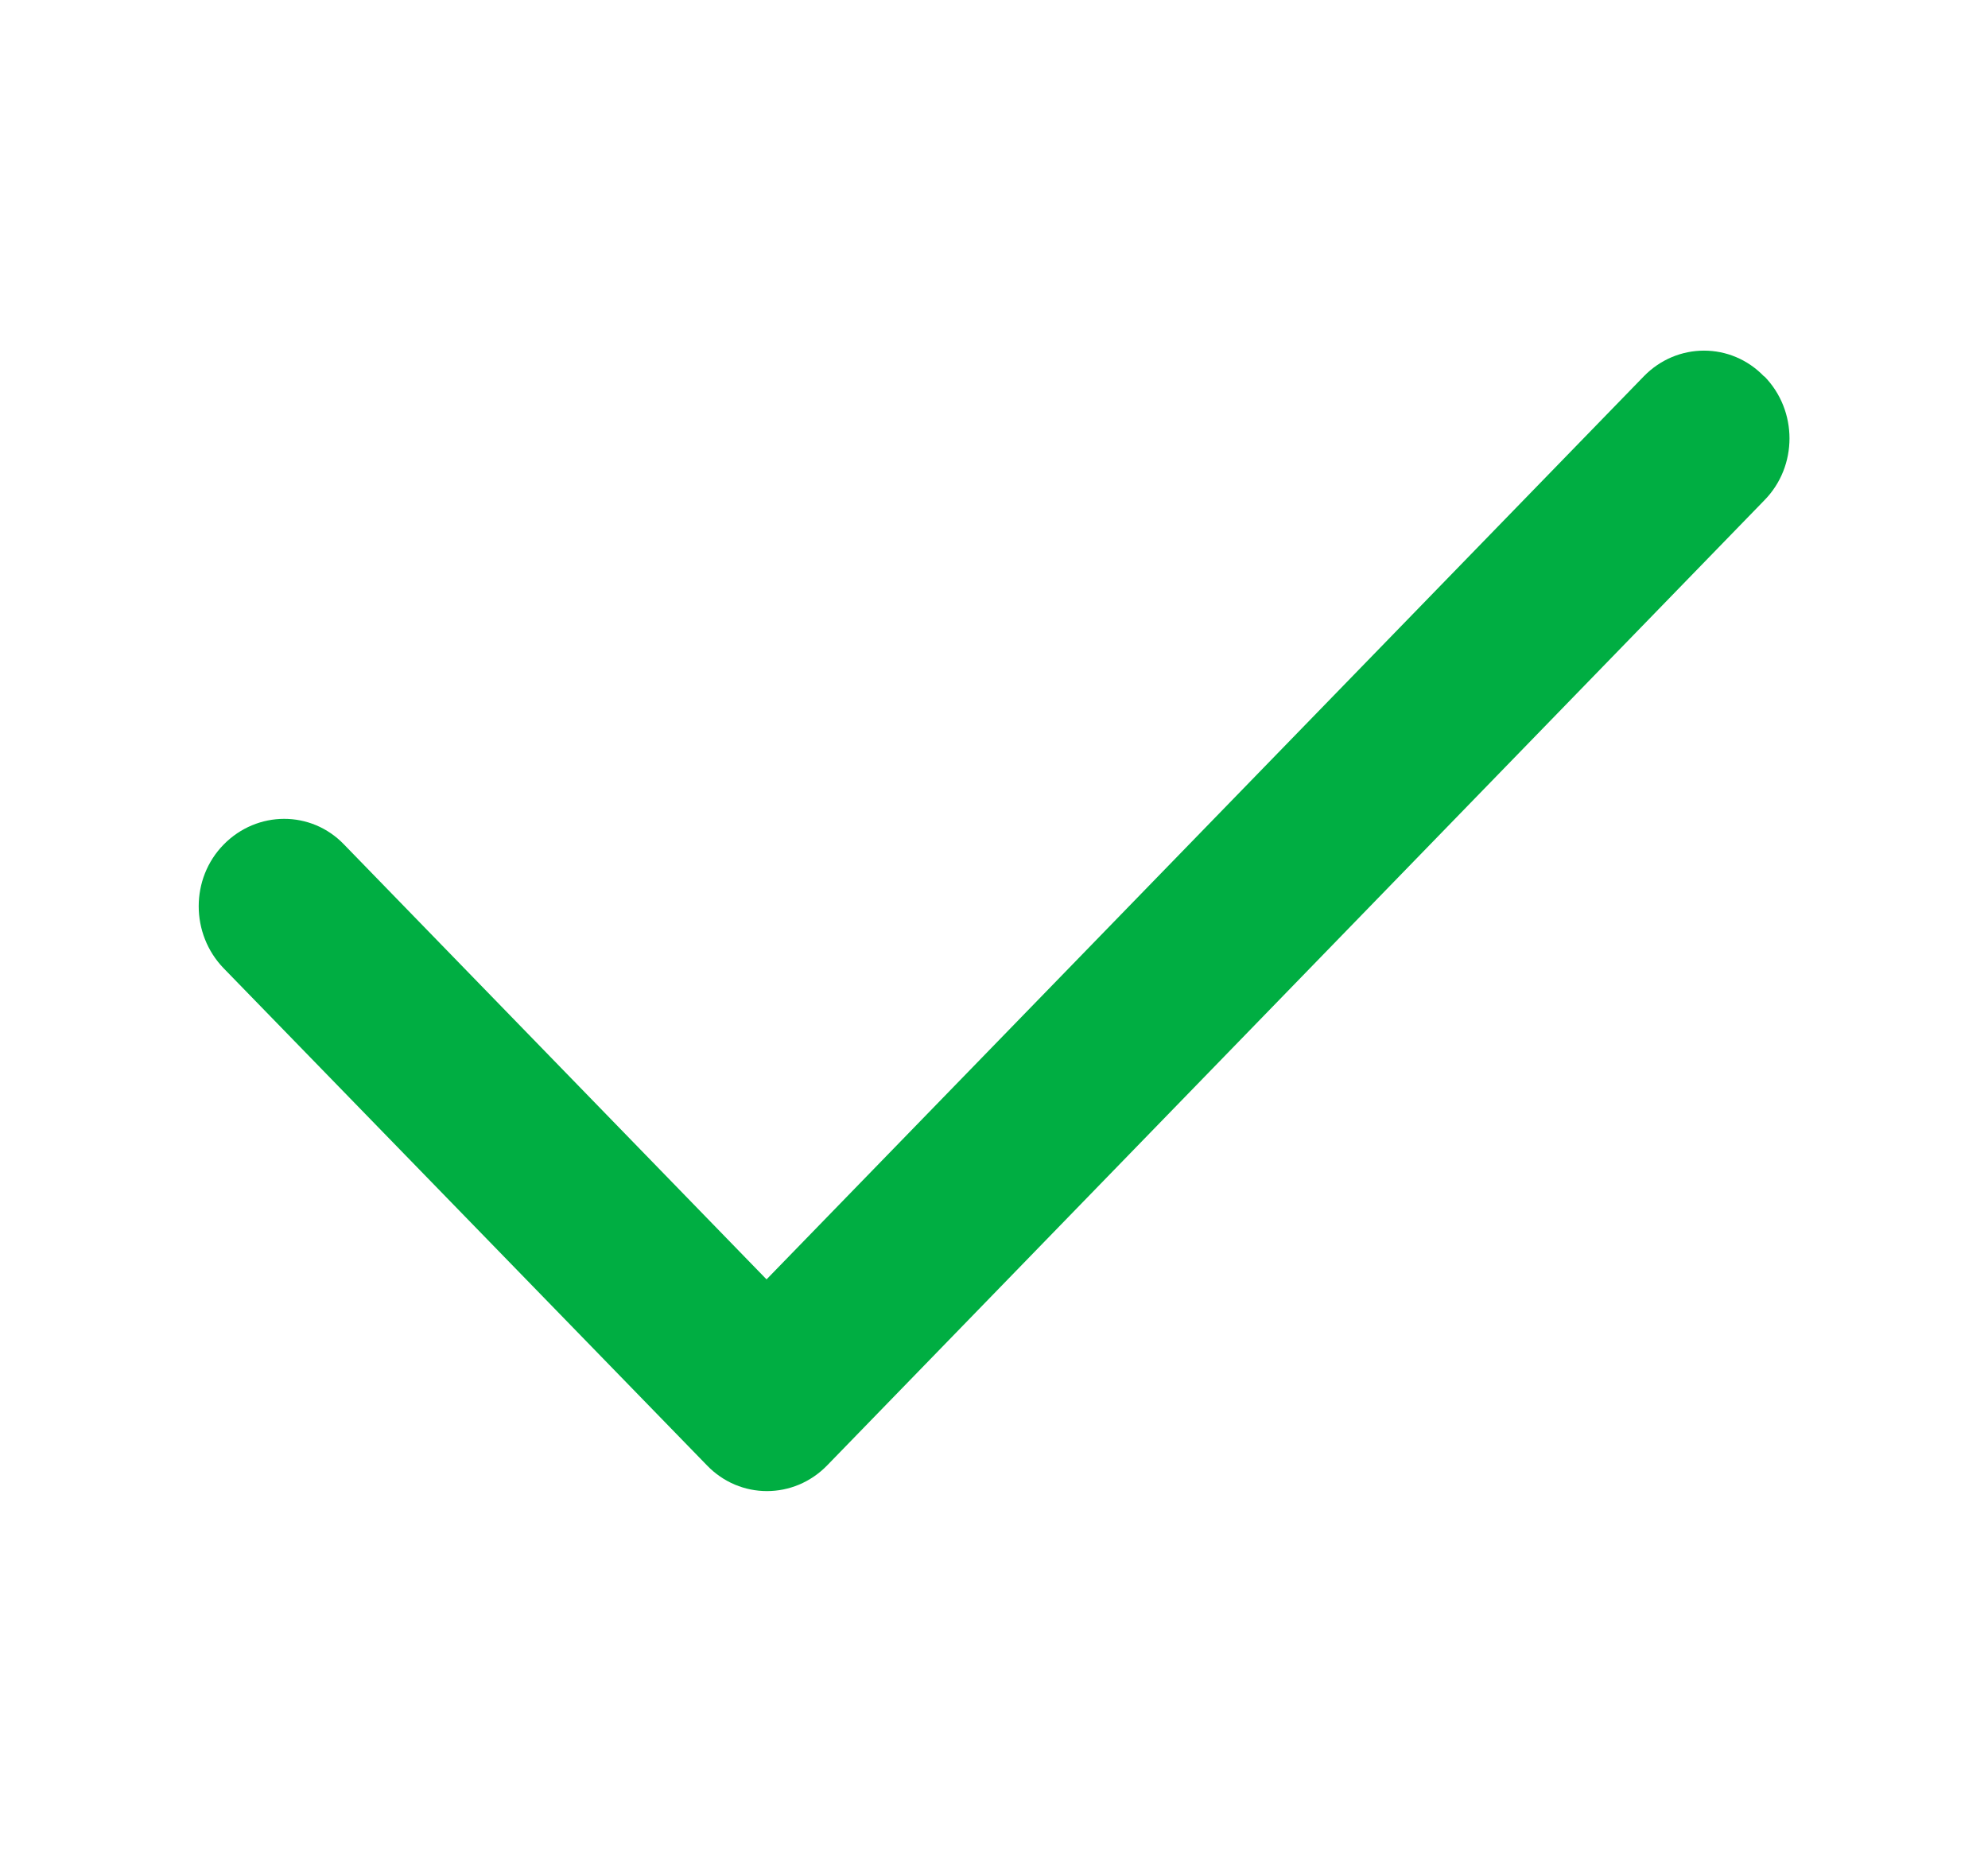
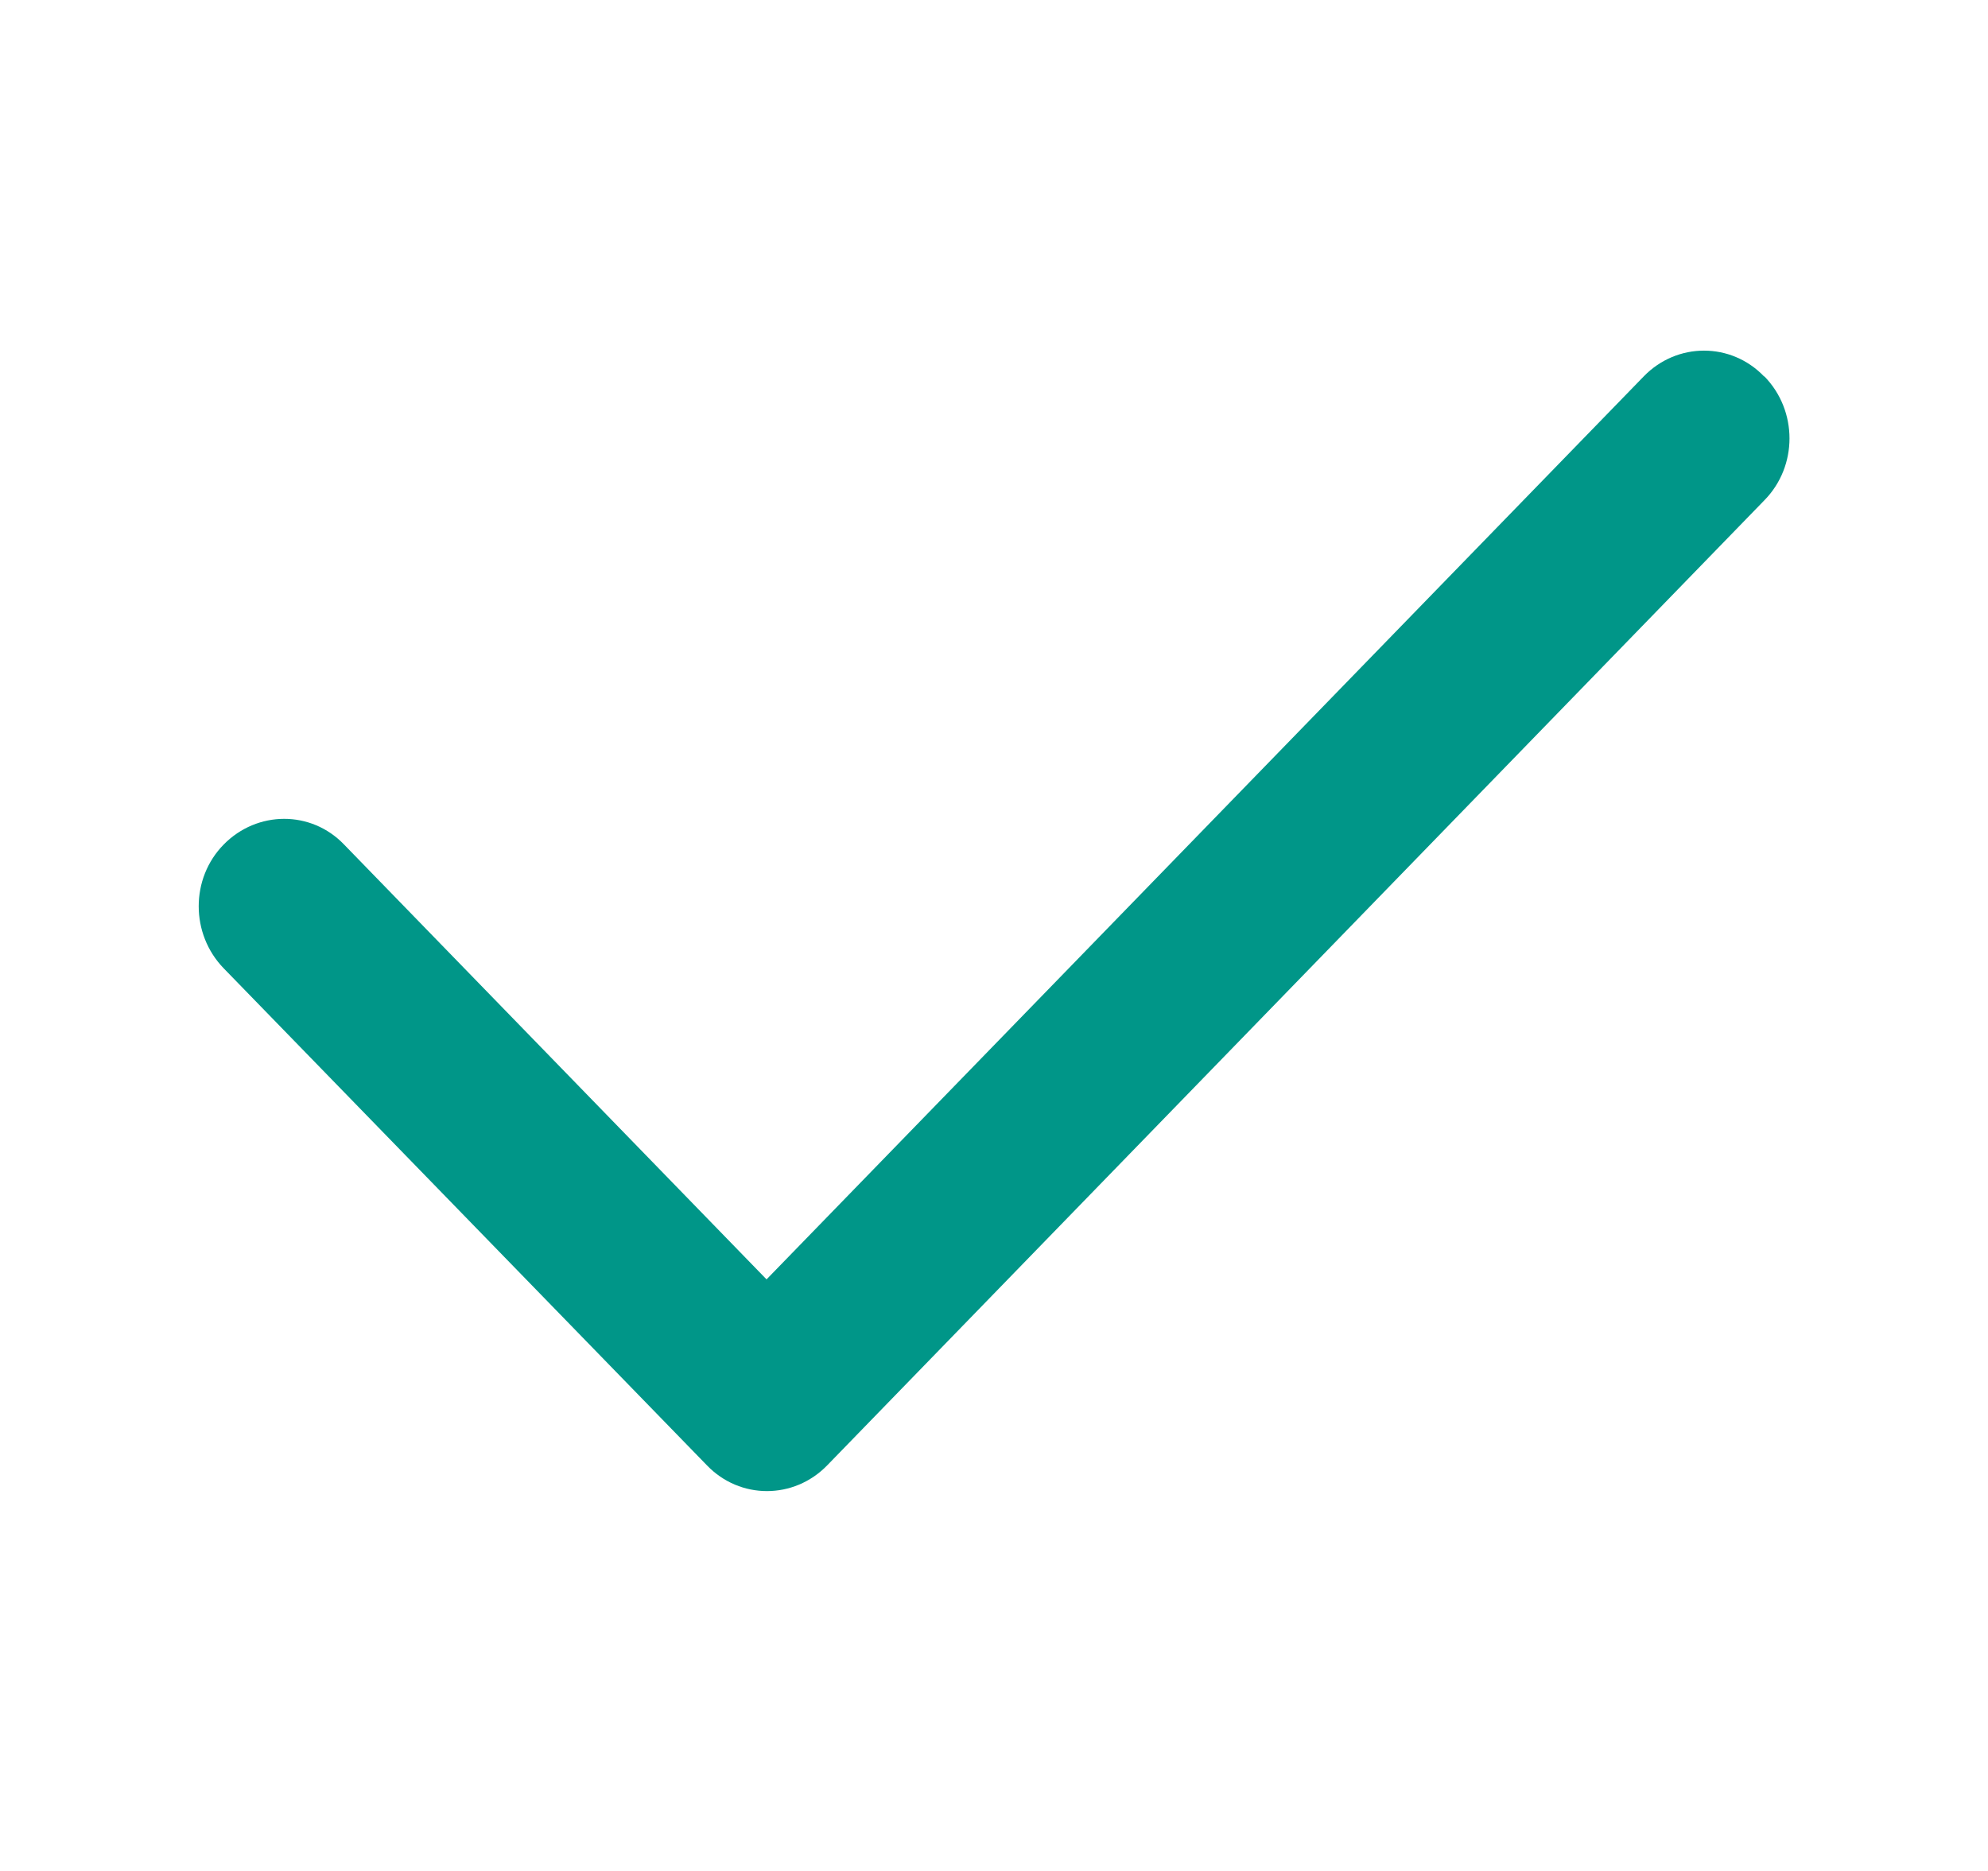
<svg xmlns="http://www.w3.org/2000/svg" width="17" height="16" viewBox="0 0 17 16" fill="none">
-   <path d="M15.088 3.219C15.374 3.512 15.374 3.987 15.088 4.278L7.074 12.531C6.789 12.825 6.327 12.825 6.045 12.531L1.913 8.281C1.628 7.987 1.628 7.512 1.913 7.222C2.199 6.931 2.66 6.928 2.942 7.222L6.555 10.941L14.056 3.219C14.341 2.925 14.803 2.925 15.085 3.219H15.088Z" fill="#00AE42" />
+   <path d="M15.088 3.219C15.374 3.512 15.374 3.987 15.088 4.278L7.074 12.531C6.789 12.825 6.327 12.825 6.045 12.531L1.913 8.281C1.628 7.987 1.628 7.512 1.913 7.222C2.199 6.931 2.66 6.928 2.942 7.222L6.555 10.941L14.056 3.219C14.341 2.925 14.803 2.925 15.085 3.219H15.088Z" fill="#009688" />
</svg>
